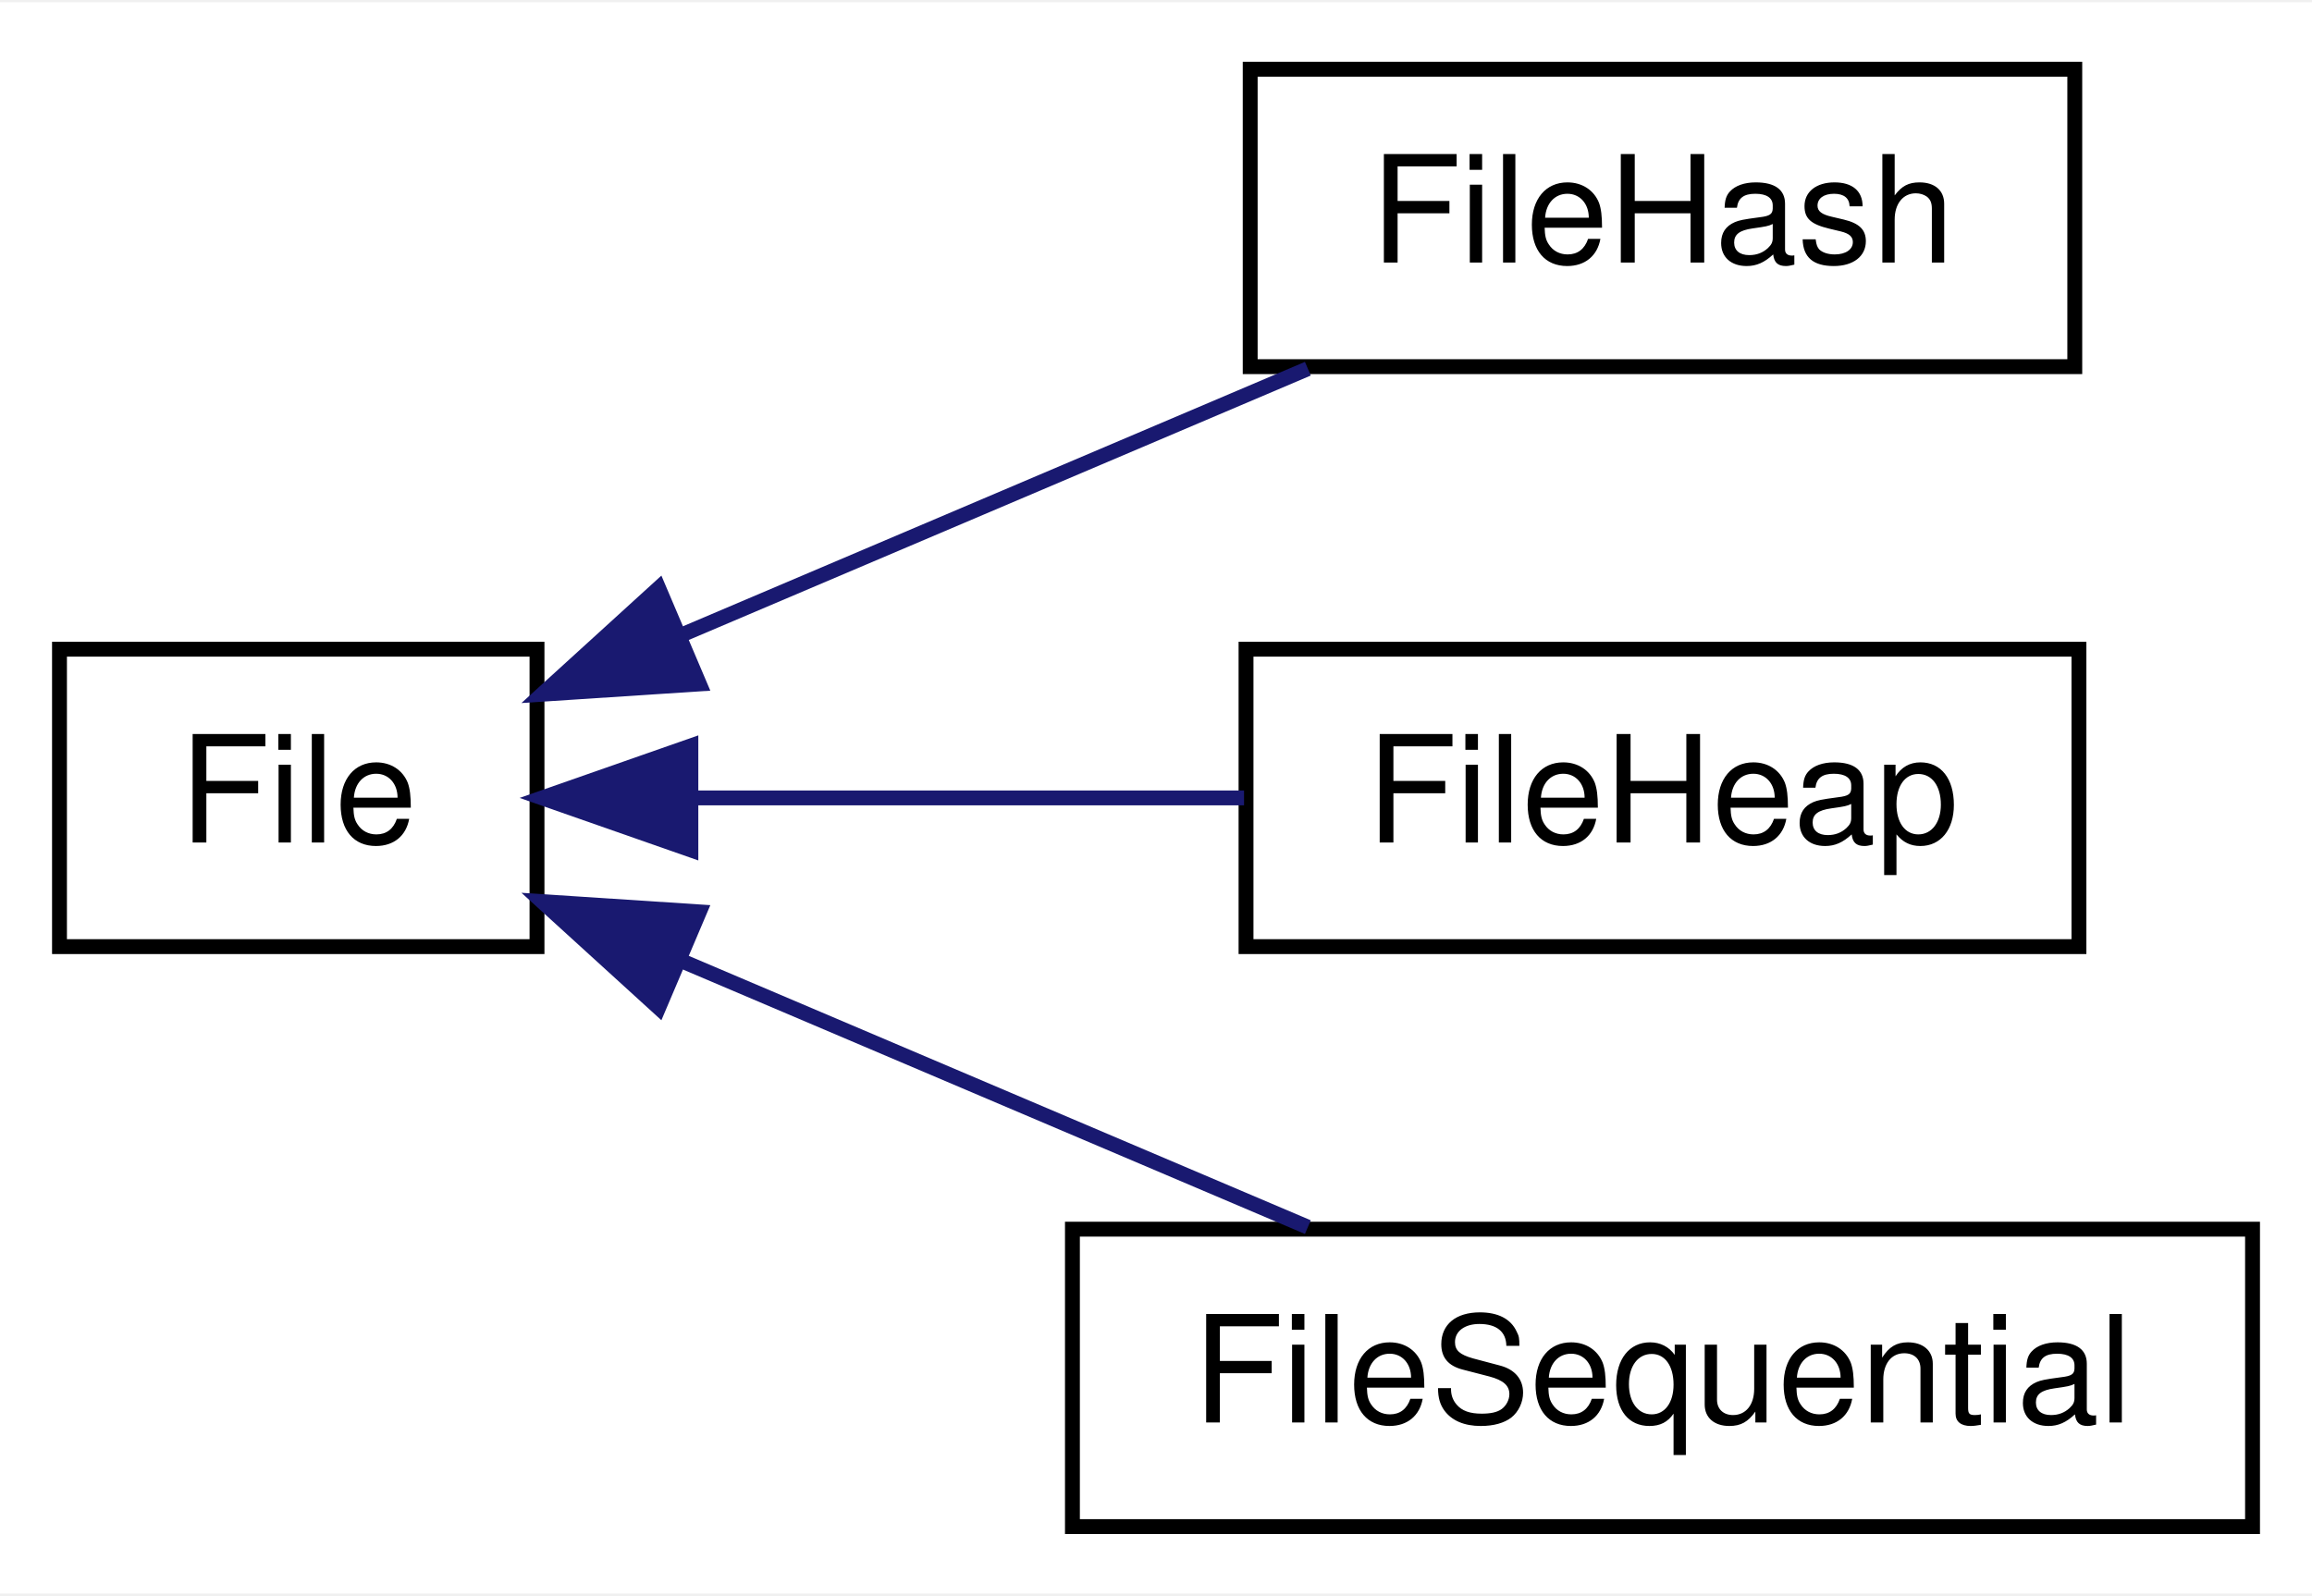
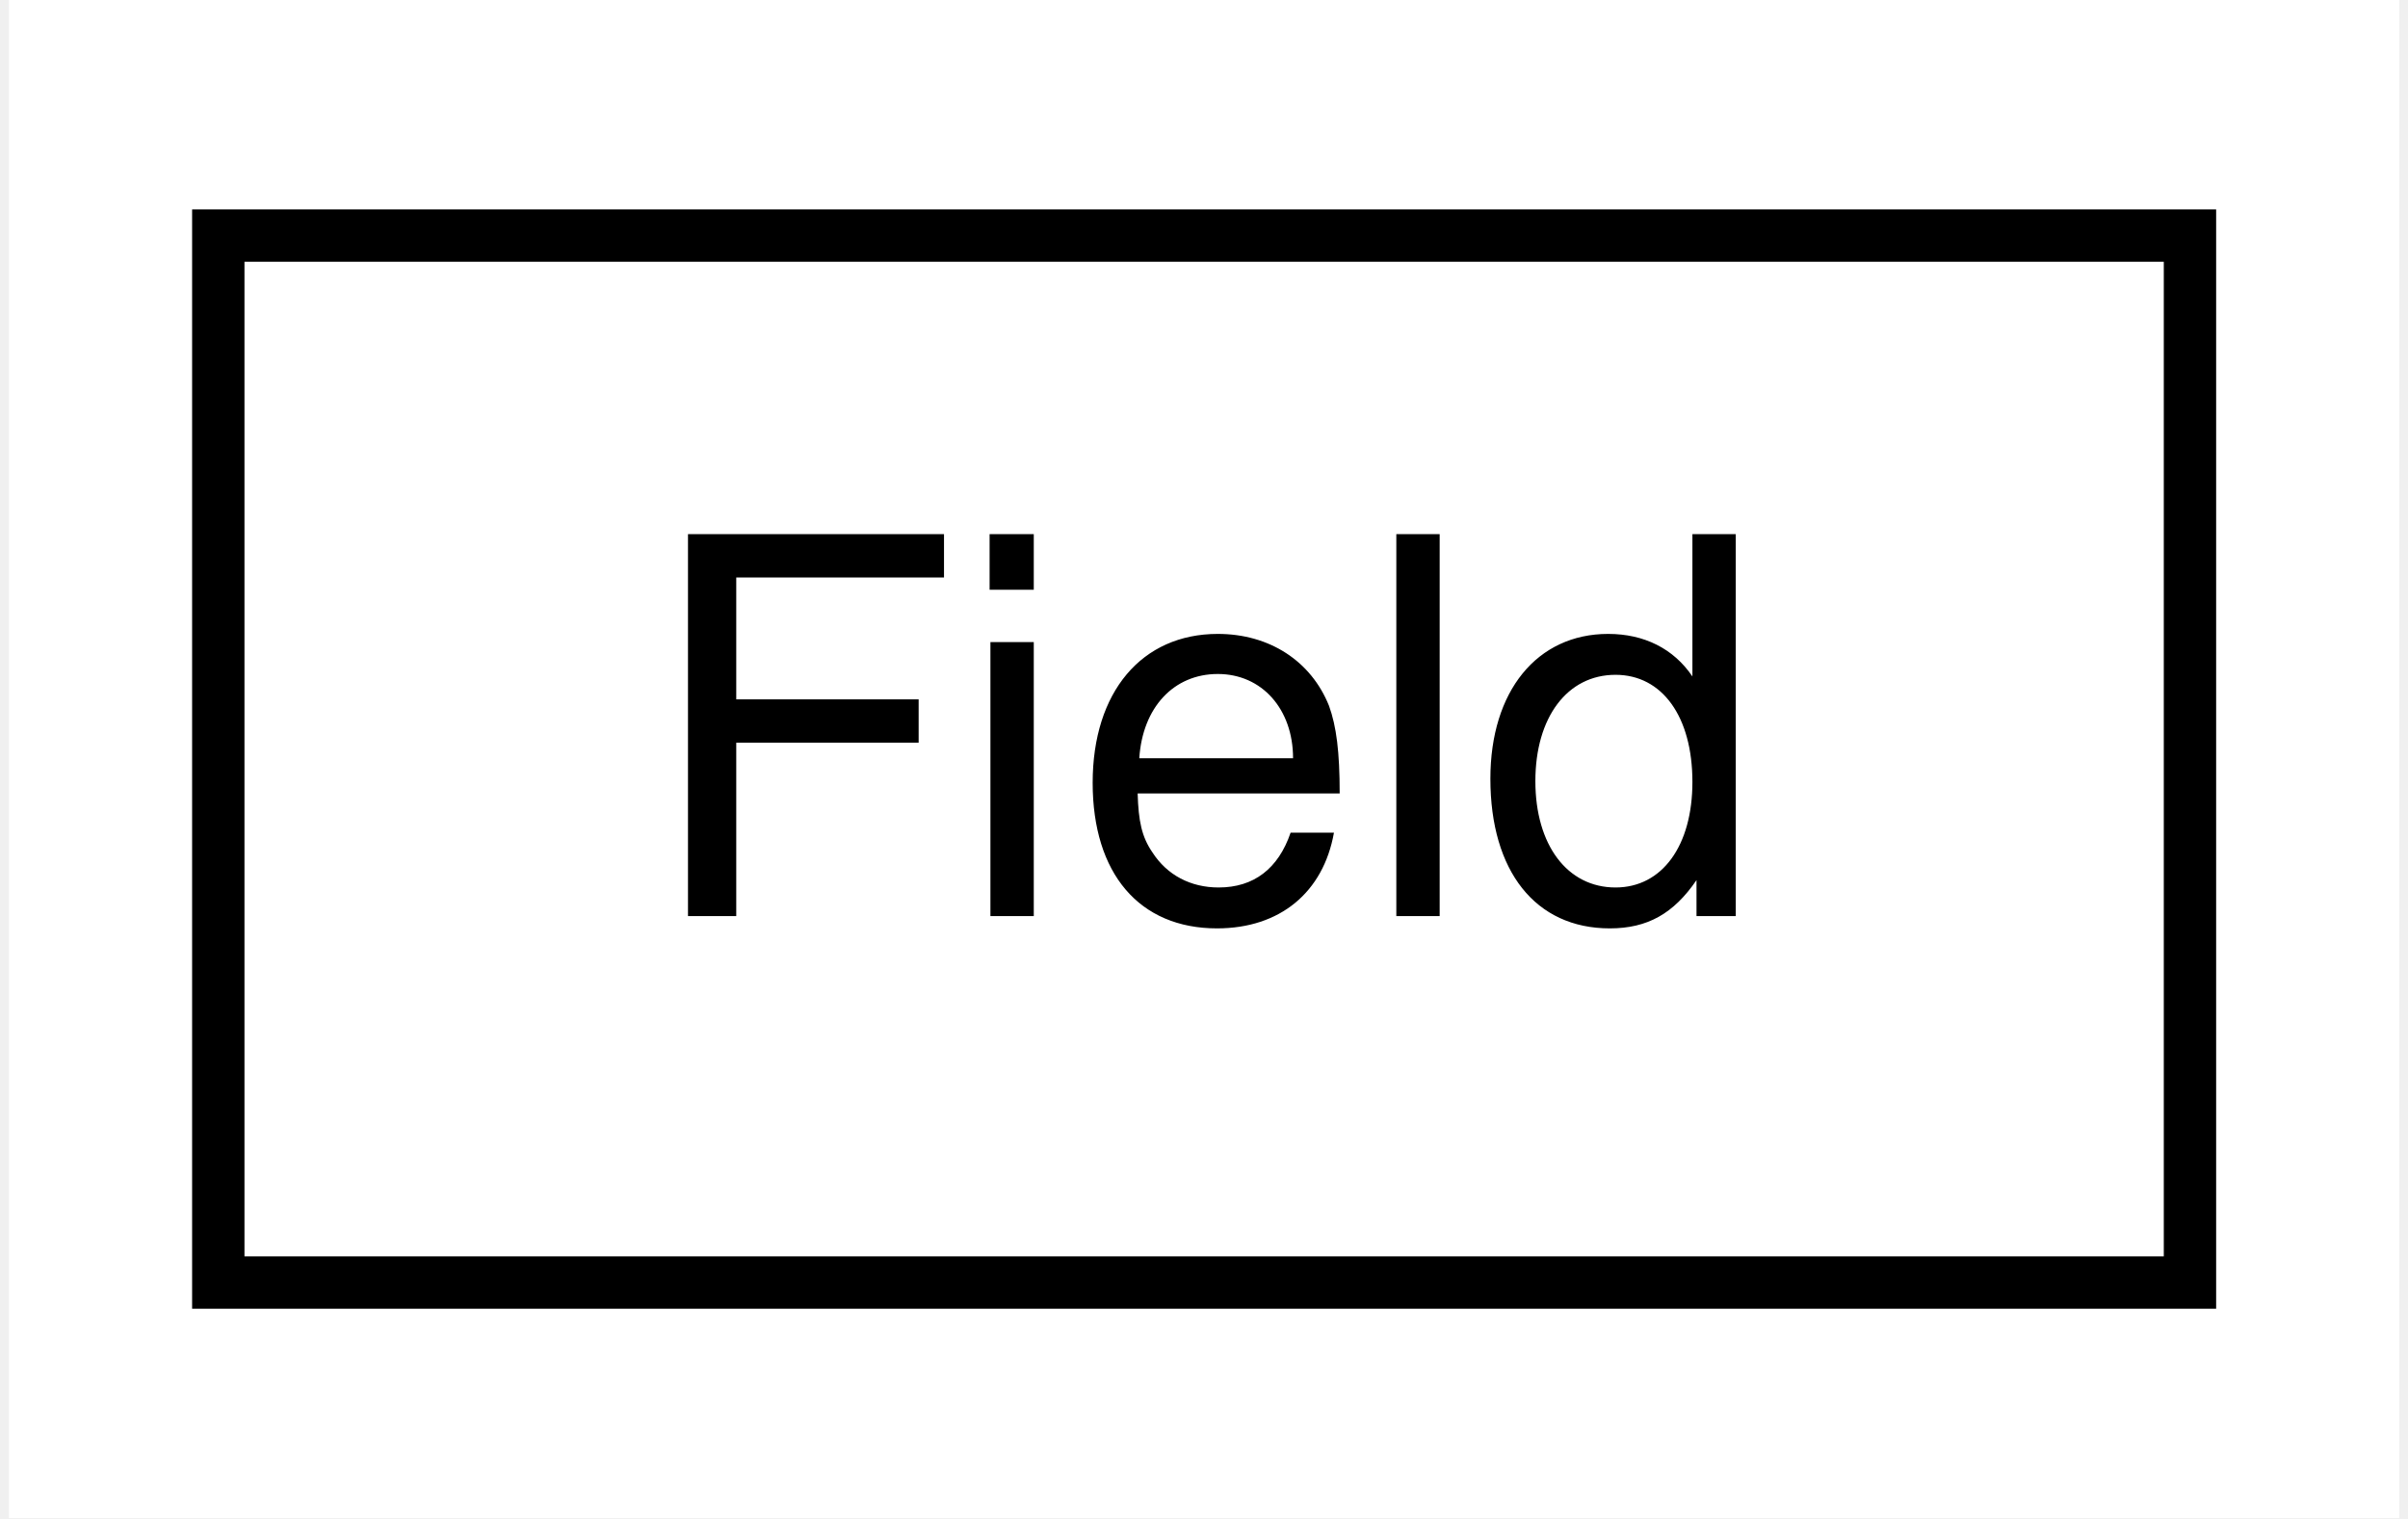
- <svg xmlns="http://www.w3.org/2000/svg" xmlns:xlink="http://www.w3.org/1999/xlink" width="155pt" height="107pt" viewBox="0.00 0.00 155.45 107.00">
-   <g id="graph0" class="graph" transform="scale(1 1) rotate(0) translate(4 103)">
-     <polygon fill="white" stroke="transparent" points="-4,4 -4,-103 151.452,-103 151.452,4 -4,4" />
+ <svg xmlns="http://www.w3.org/2000/svg" xmlns:xlink="http://www.w3.org/1999/xlink" width="46pt" height="29pt" viewBox="0.00 0.00 45.66 29.00">
+   <g id="graph0" class="graph" transform="scale(1 1) rotate(0) translate(4 25)">
+     <polygon fill="white" stroke="transparent" points="-4,4 -4,-25 41.665,-25 41.665,4 -4,4" />
    <g id="node1" class="node">
      <g id="a_node1">
-         <a xlink:href="classFile.html" target="_top" xlink:title="File">
-           <polygon fill="white" stroke="black" points="0,-39.5 0,-59.5 32.106,-59.5 32.106,-39.5 0,-39.5" />
-           <text text-anchor="middle" x="16.053" y="-46.5" font-family="Helvetica,sans-Serif" font-size="10.00">File</text>
+         <a xlink:href="classField.html" target="_top" xlink:title="Field">
+           <polygon fill="white" stroke="black" points="0,-.5 0,-20.5 37.665,-20.5 37.665,-.5 0,-.5" />
+           <text text-anchor="middle" x="18.832" y="-7.5" font-family="Helvetica,sans-Serif" font-size="10.00">Field</text>
        </a>
      </g>
    </g>
-     <g id="node2" class="node">
-       <g id="a_node2">
-         <a xlink:href="classFileHash.html" target="_top" xlink:title="FileHash">
-           <polygon fill="white" stroke="black" points="80.058,-78.5 80.058,-98.5 135.5,-98.5 135.5,-78.5 80.058,-78.5" />
-           <text text-anchor="middle" x="107.779" y="-85.5" font-family="Helvetica,sans-Serif" font-size="10.00">FileHash</text>
-         </a>
-       </g>
-     </g>
-     <g id="edge1" class="edge">
-       <path fill="none" stroke="midnightblue" d="M41.909,-60.493C55.101,-66.103 71.041,-72.88 83.935,-78.362" />
-       <polygon fill="midnightblue" stroke="midnightblue" points="43.024,-57.164 32.452,-56.472 40.285,-63.606 43.024,-57.164" />
-     </g>
-     <g id="node3" class="node">
-       <g id="a_node3">
-         <a xlink:href="classFileHeap.html" target="_top" xlink:title="FileHeap">
-           <polygon fill="white" stroke="black" points="79.778,-39.5 79.778,-59.5 135.78,-59.5 135.78,-39.5 79.778,-39.5" />
-           <text text-anchor="middle" x="107.779" y="-46.5" font-family="Helvetica,sans-Serif" font-size="10.00">FileHeap</text>
-         </a>
-       </g>
-     </g>
-     <g id="edge2" class="edge">
-       <path fill="none" stroke="midnightblue" d="M42.457,-49.5C54.104,-49.5 67.806,-49.5 79.645,-49.5" />
-       <polygon fill="midnightblue" stroke="midnightblue" points="42.452,-46 32.452,-49.5 42.452,-53 42.452,-46" />
-     </g>
-     <g id="node4" class="node">
-       <g id="a_node4">
-         <a xlink:href="classFileSequential.html" target="_top" xlink:title="FileSequential">
-           <polygon fill="white" stroke="black" points="68.106,-.5 68.106,-20.5 147.452,-20.5 147.452,-.5 68.106,-.5" />
-           <text text-anchor="middle" x="107.779" y="-7.5" font-family="Helvetica,sans-Serif" font-size="10.00">FileSequential</text>
-         </a>
-       </g>
-     </g>
-     <g id="edge3" class="edge">
-       <path fill="none" stroke="midnightblue" d="M41.909,-38.507C55.101,-32.898 71.041,-26.12 83.935,-20.638" />
-       <polygon fill="midnightblue" stroke="midnightblue" points="40.285,-35.394 32.452,-42.528 43.024,-41.836 40.285,-35.394" />
-     </g>
  </g>
</svg>
